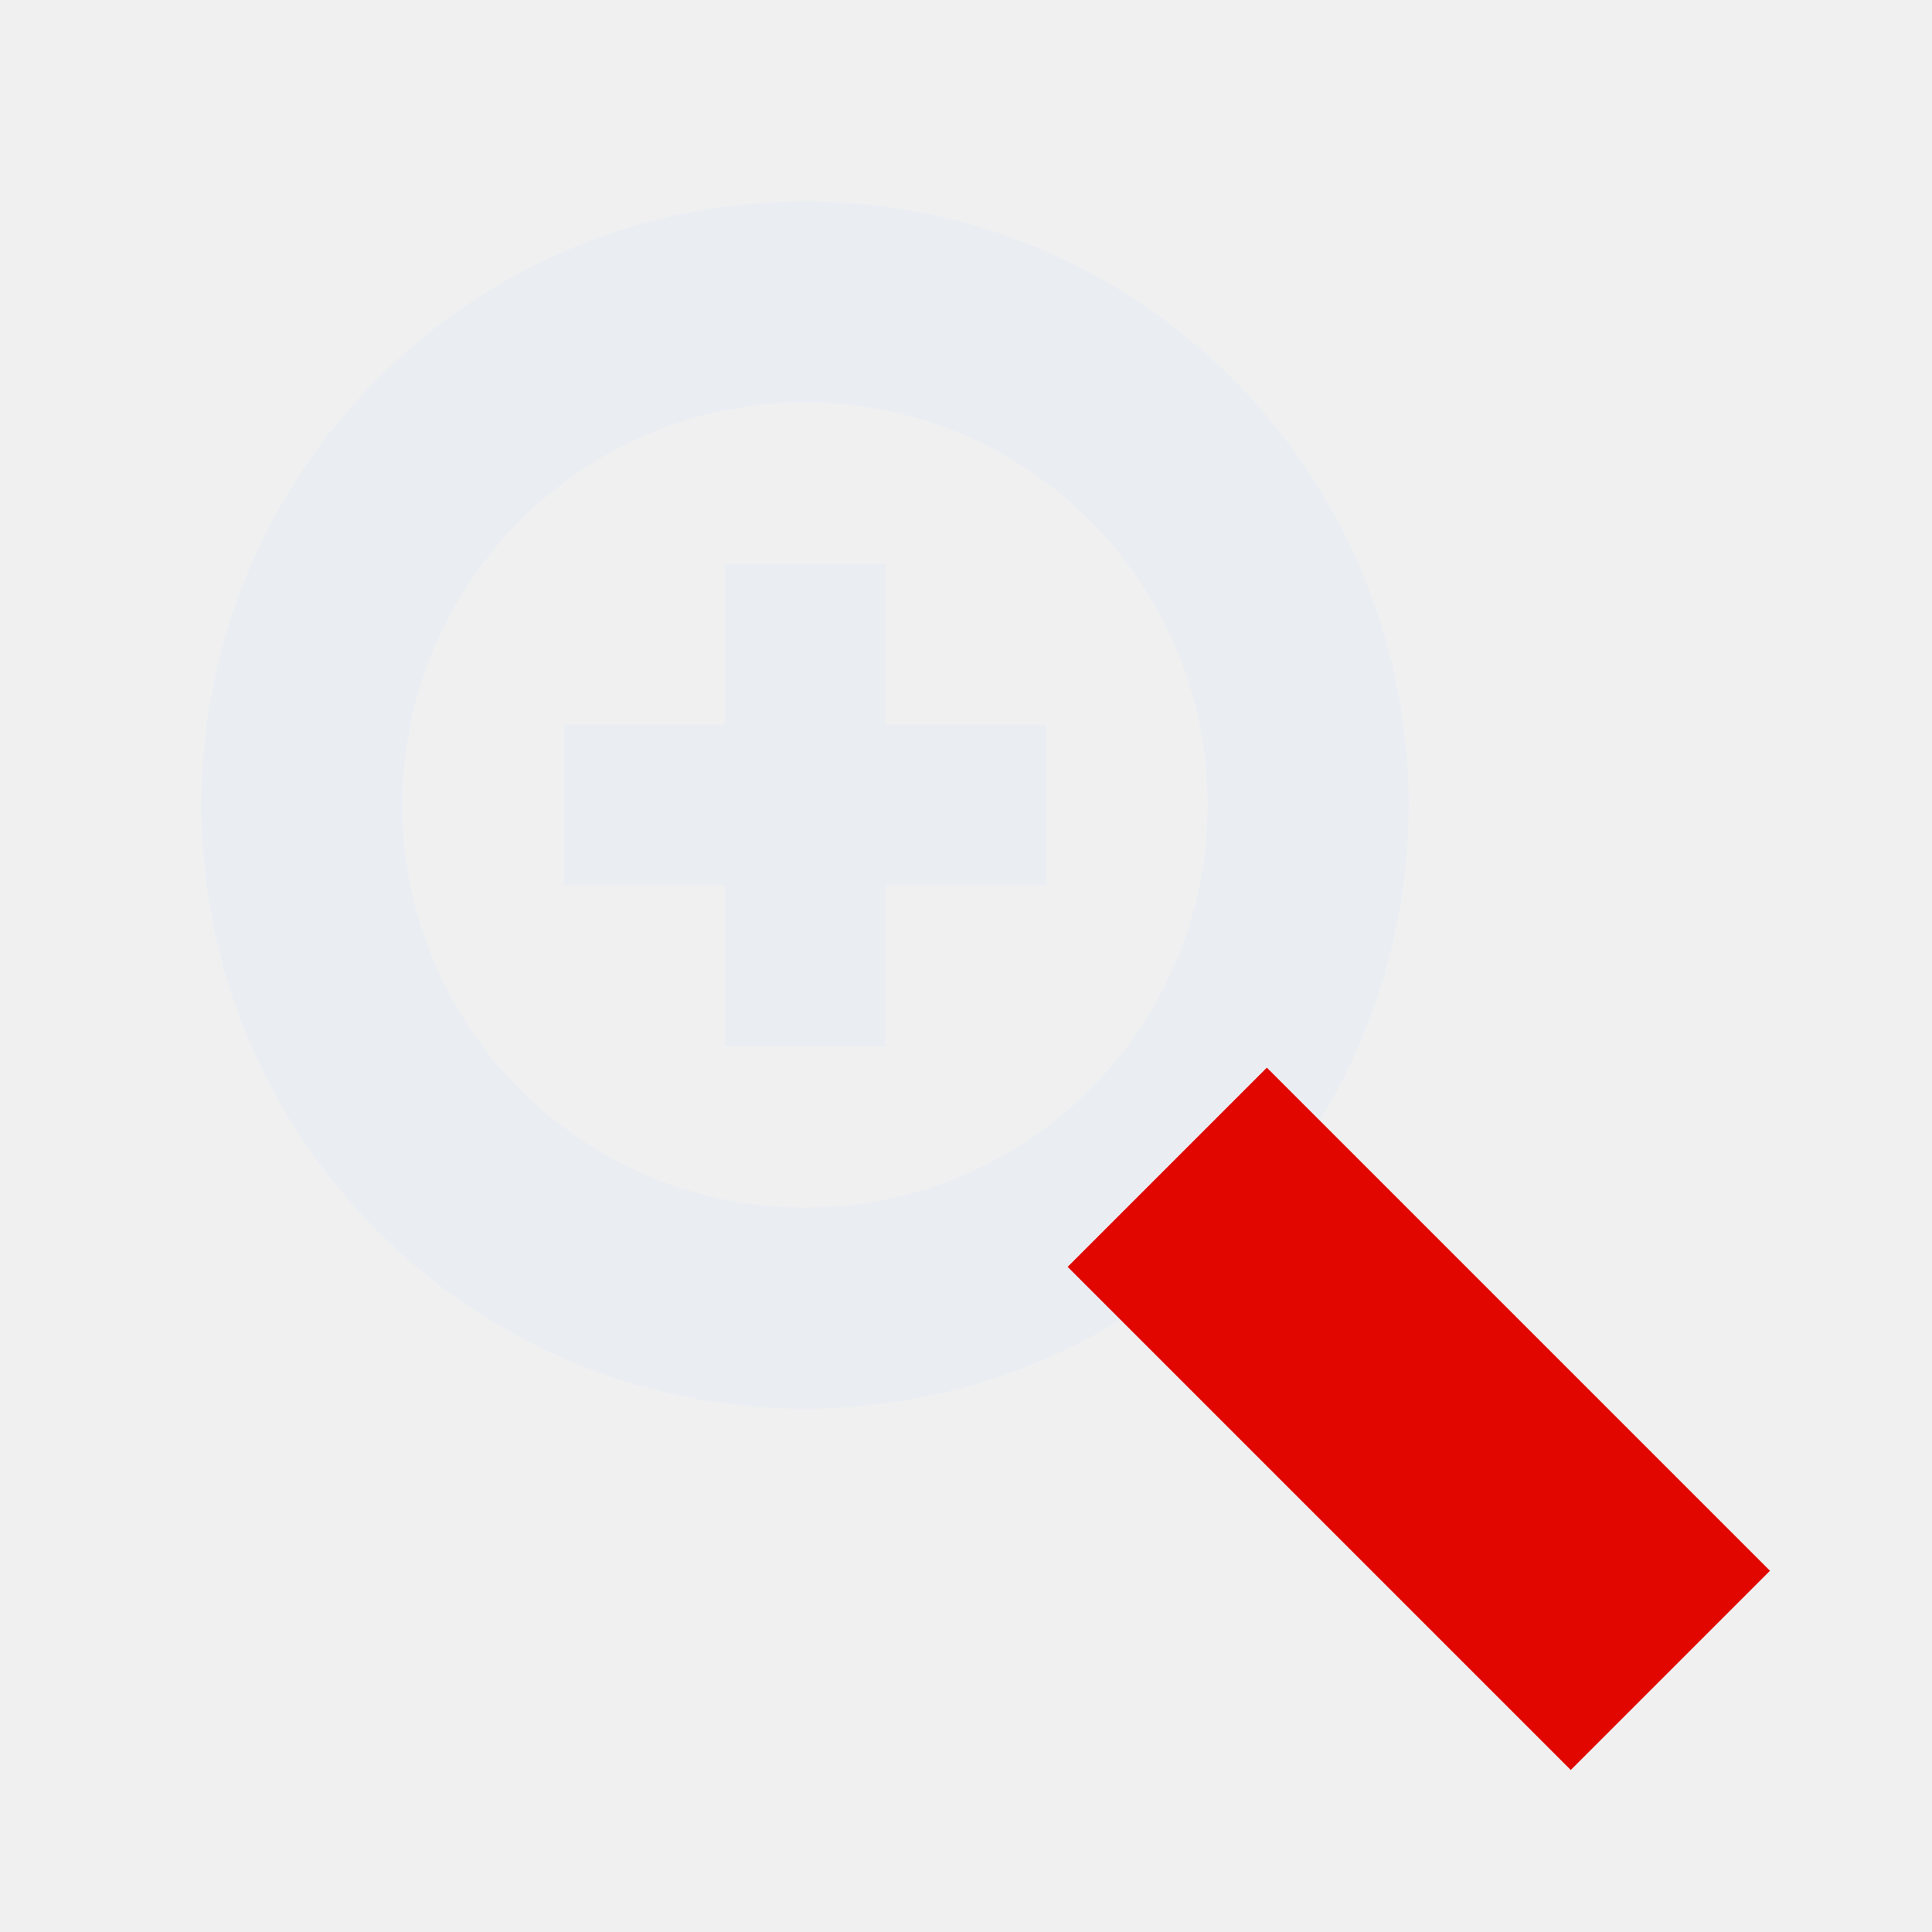
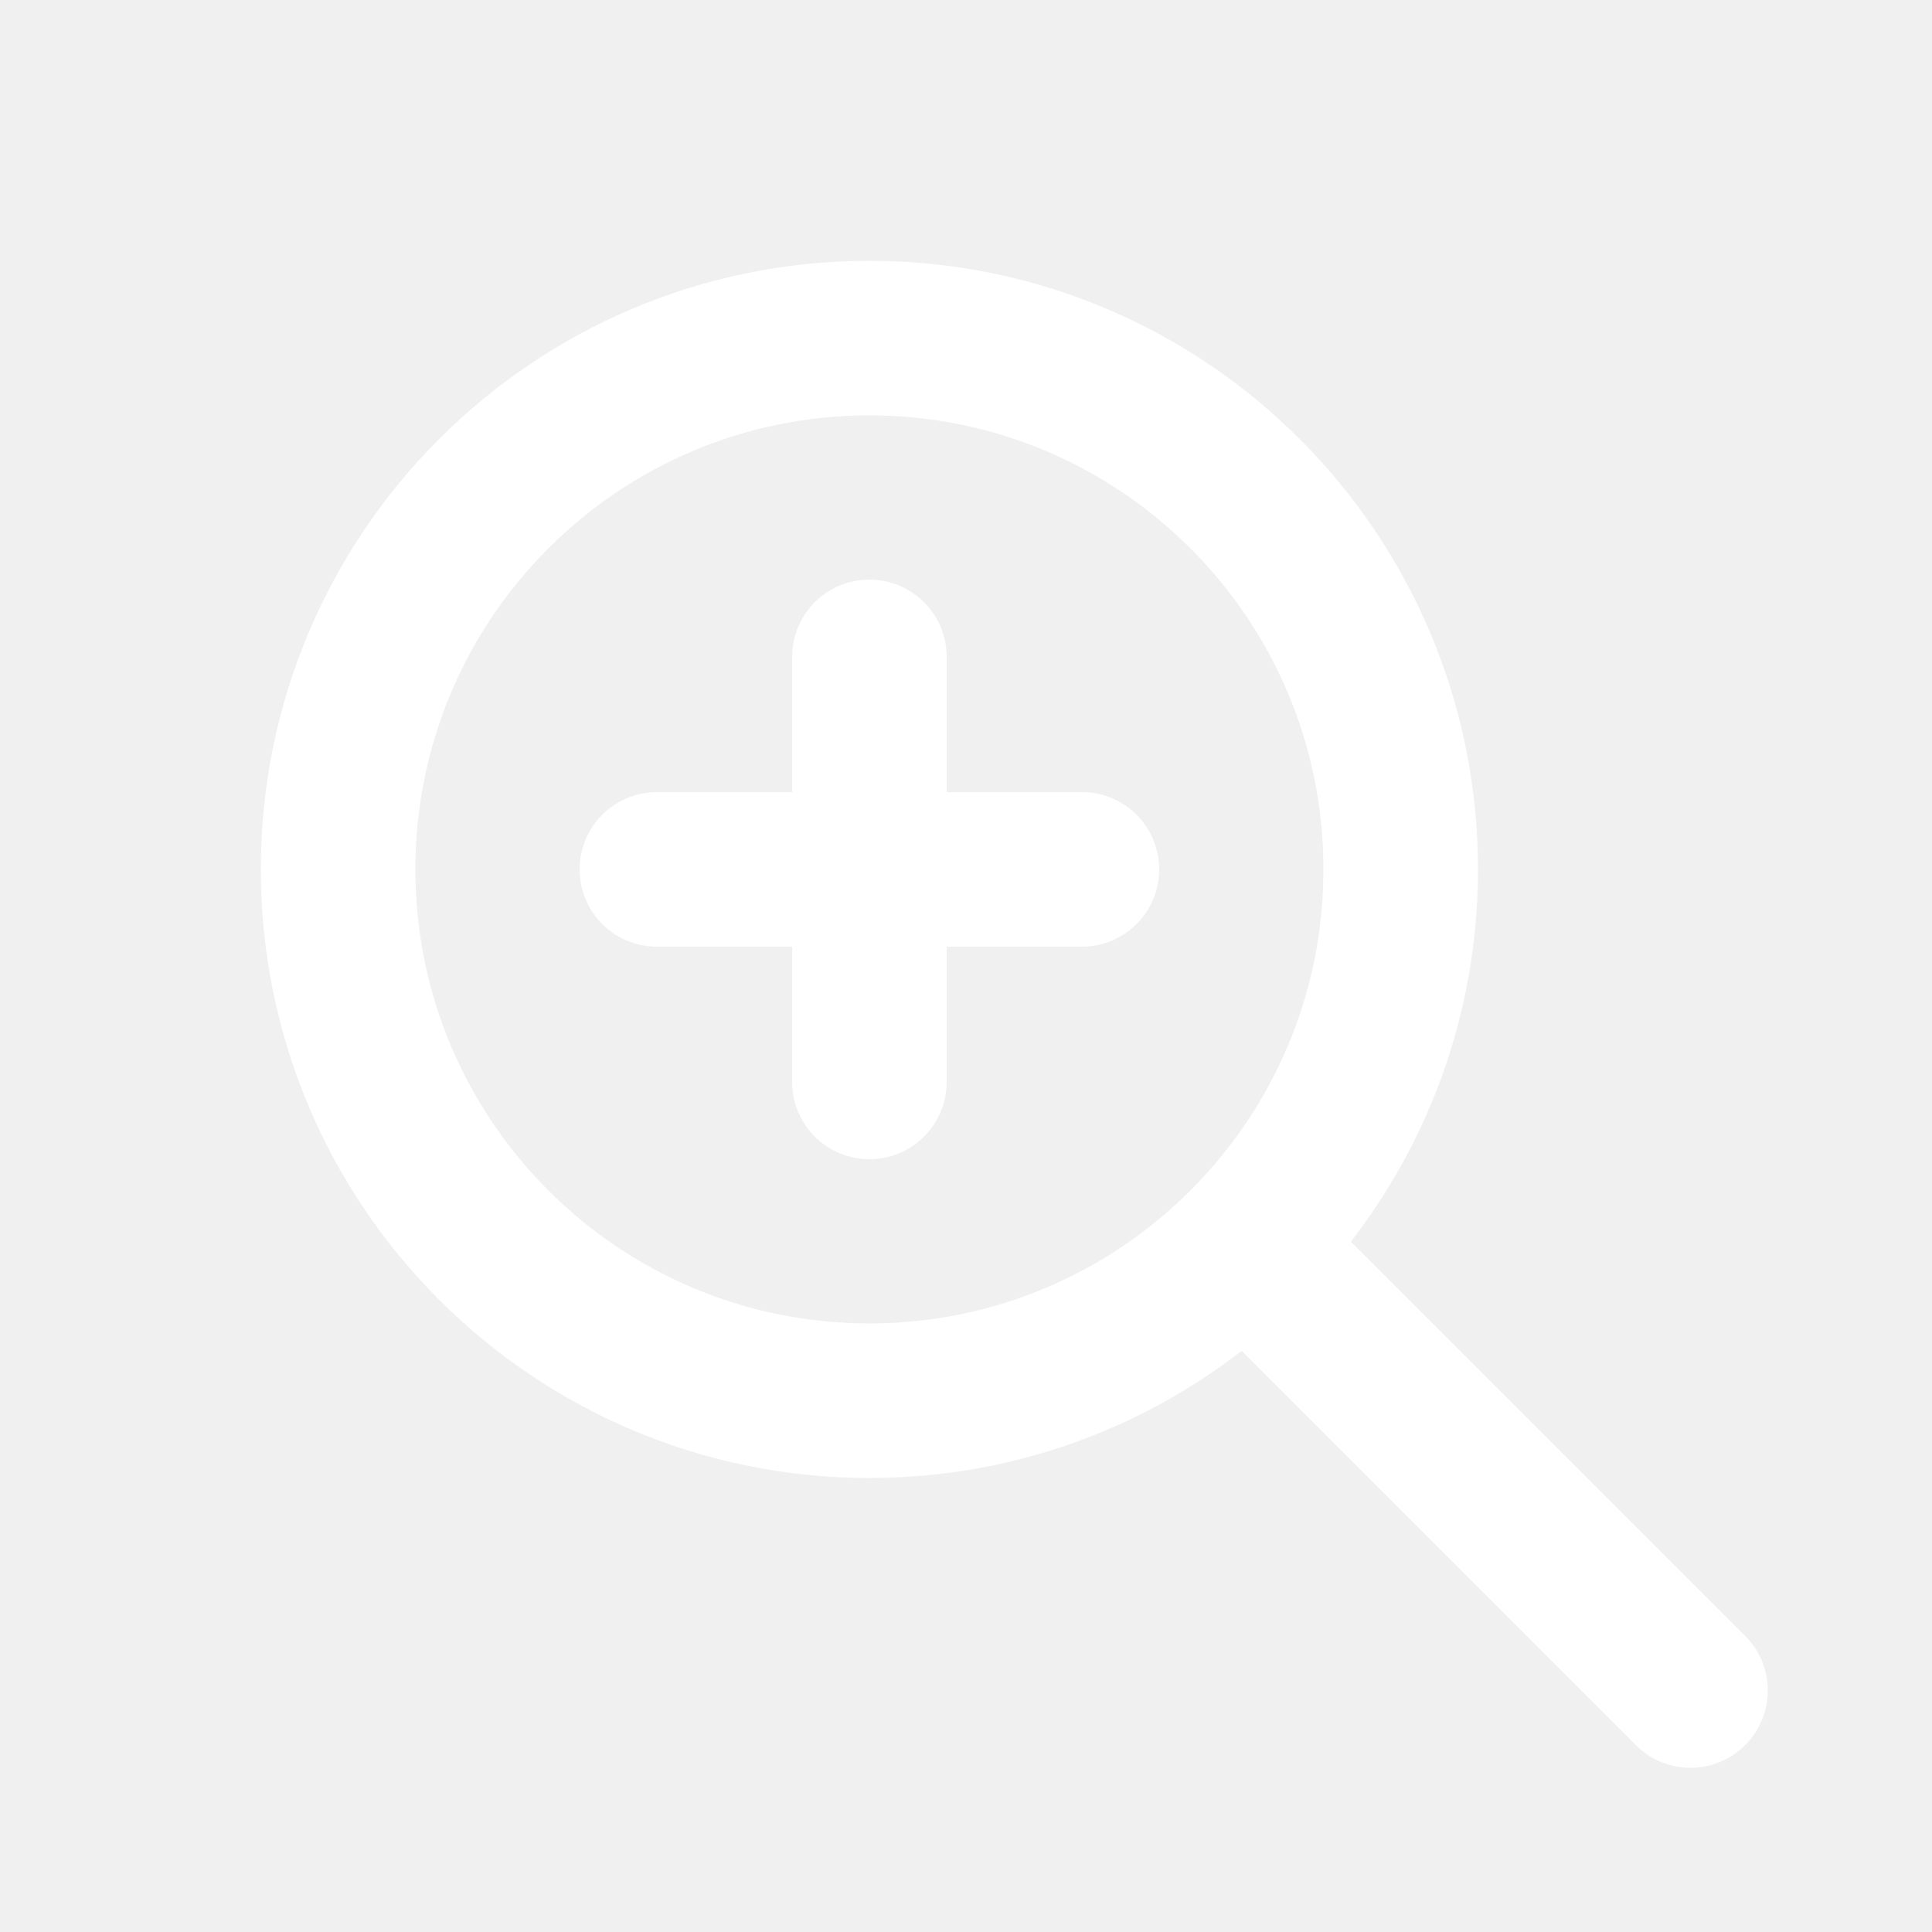
- <svg xmlns="http://www.w3.org/2000/svg" width="24" height="24" viewBox="0 0 24 24">
-   <circle cx="10" cy="10" r="6.25" fill="none" stroke="#EAEEF3" stroke-width="2.5" />
-   <path d="M10 7 V13 M7 10 H13" fill="none" stroke="#EAEEF3" stroke-width="2" />
-   <line x1="14.5" y1="14.5" x2="20.75" y2="20.75" fill="none" stroke="#E10600" stroke-width="3.5" />
+ <svg xmlns="http://www.w3.org/2000/svg" width="20" height="20" viewBox="0 0 20 20">
+   <circle cx="9" cy="9" r="5.5" fill="none" stroke="#FFFFFF" stroke-width="1.6" stroke-linecap="round" stroke-linejoin="round" />
+   <path d="M13.2 13.2l4.3 4.3M9 6.8v4.4M6.8 9h4.4" fill="none" stroke="#FFFFFF" stroke-width="1.6" stroke-linecap="round" stroke-linejoin="round" />
</svg>
